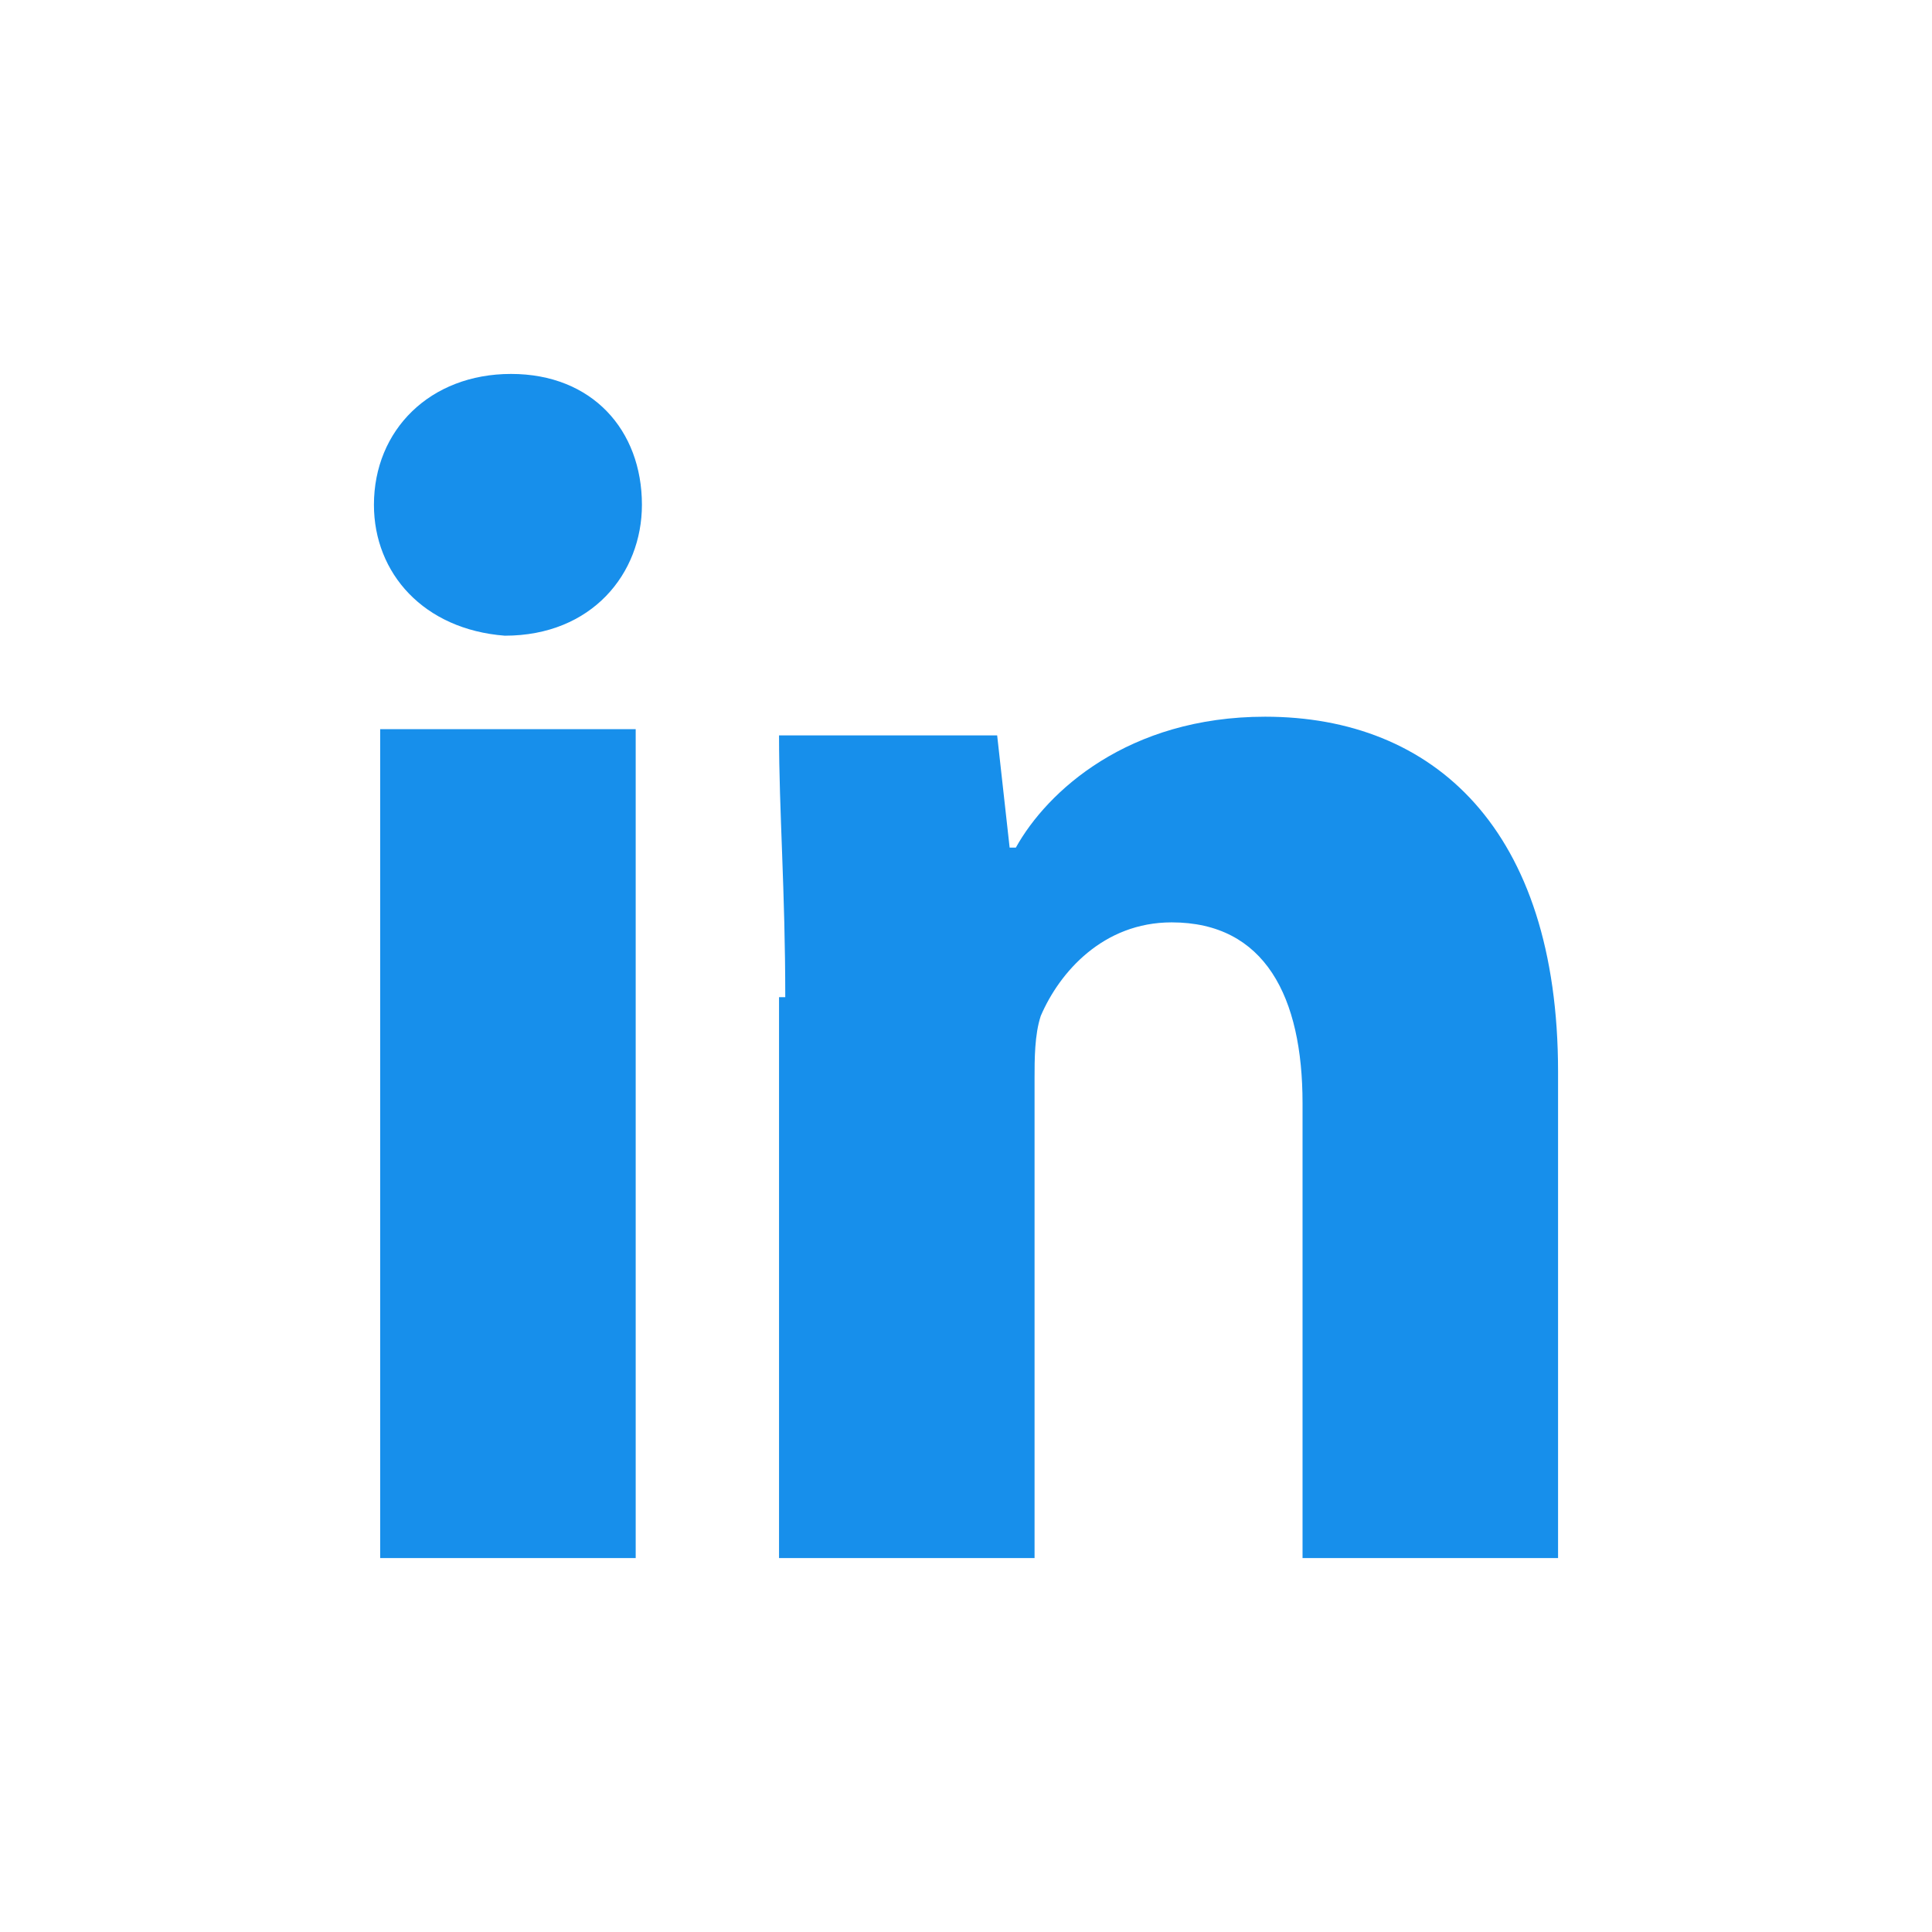
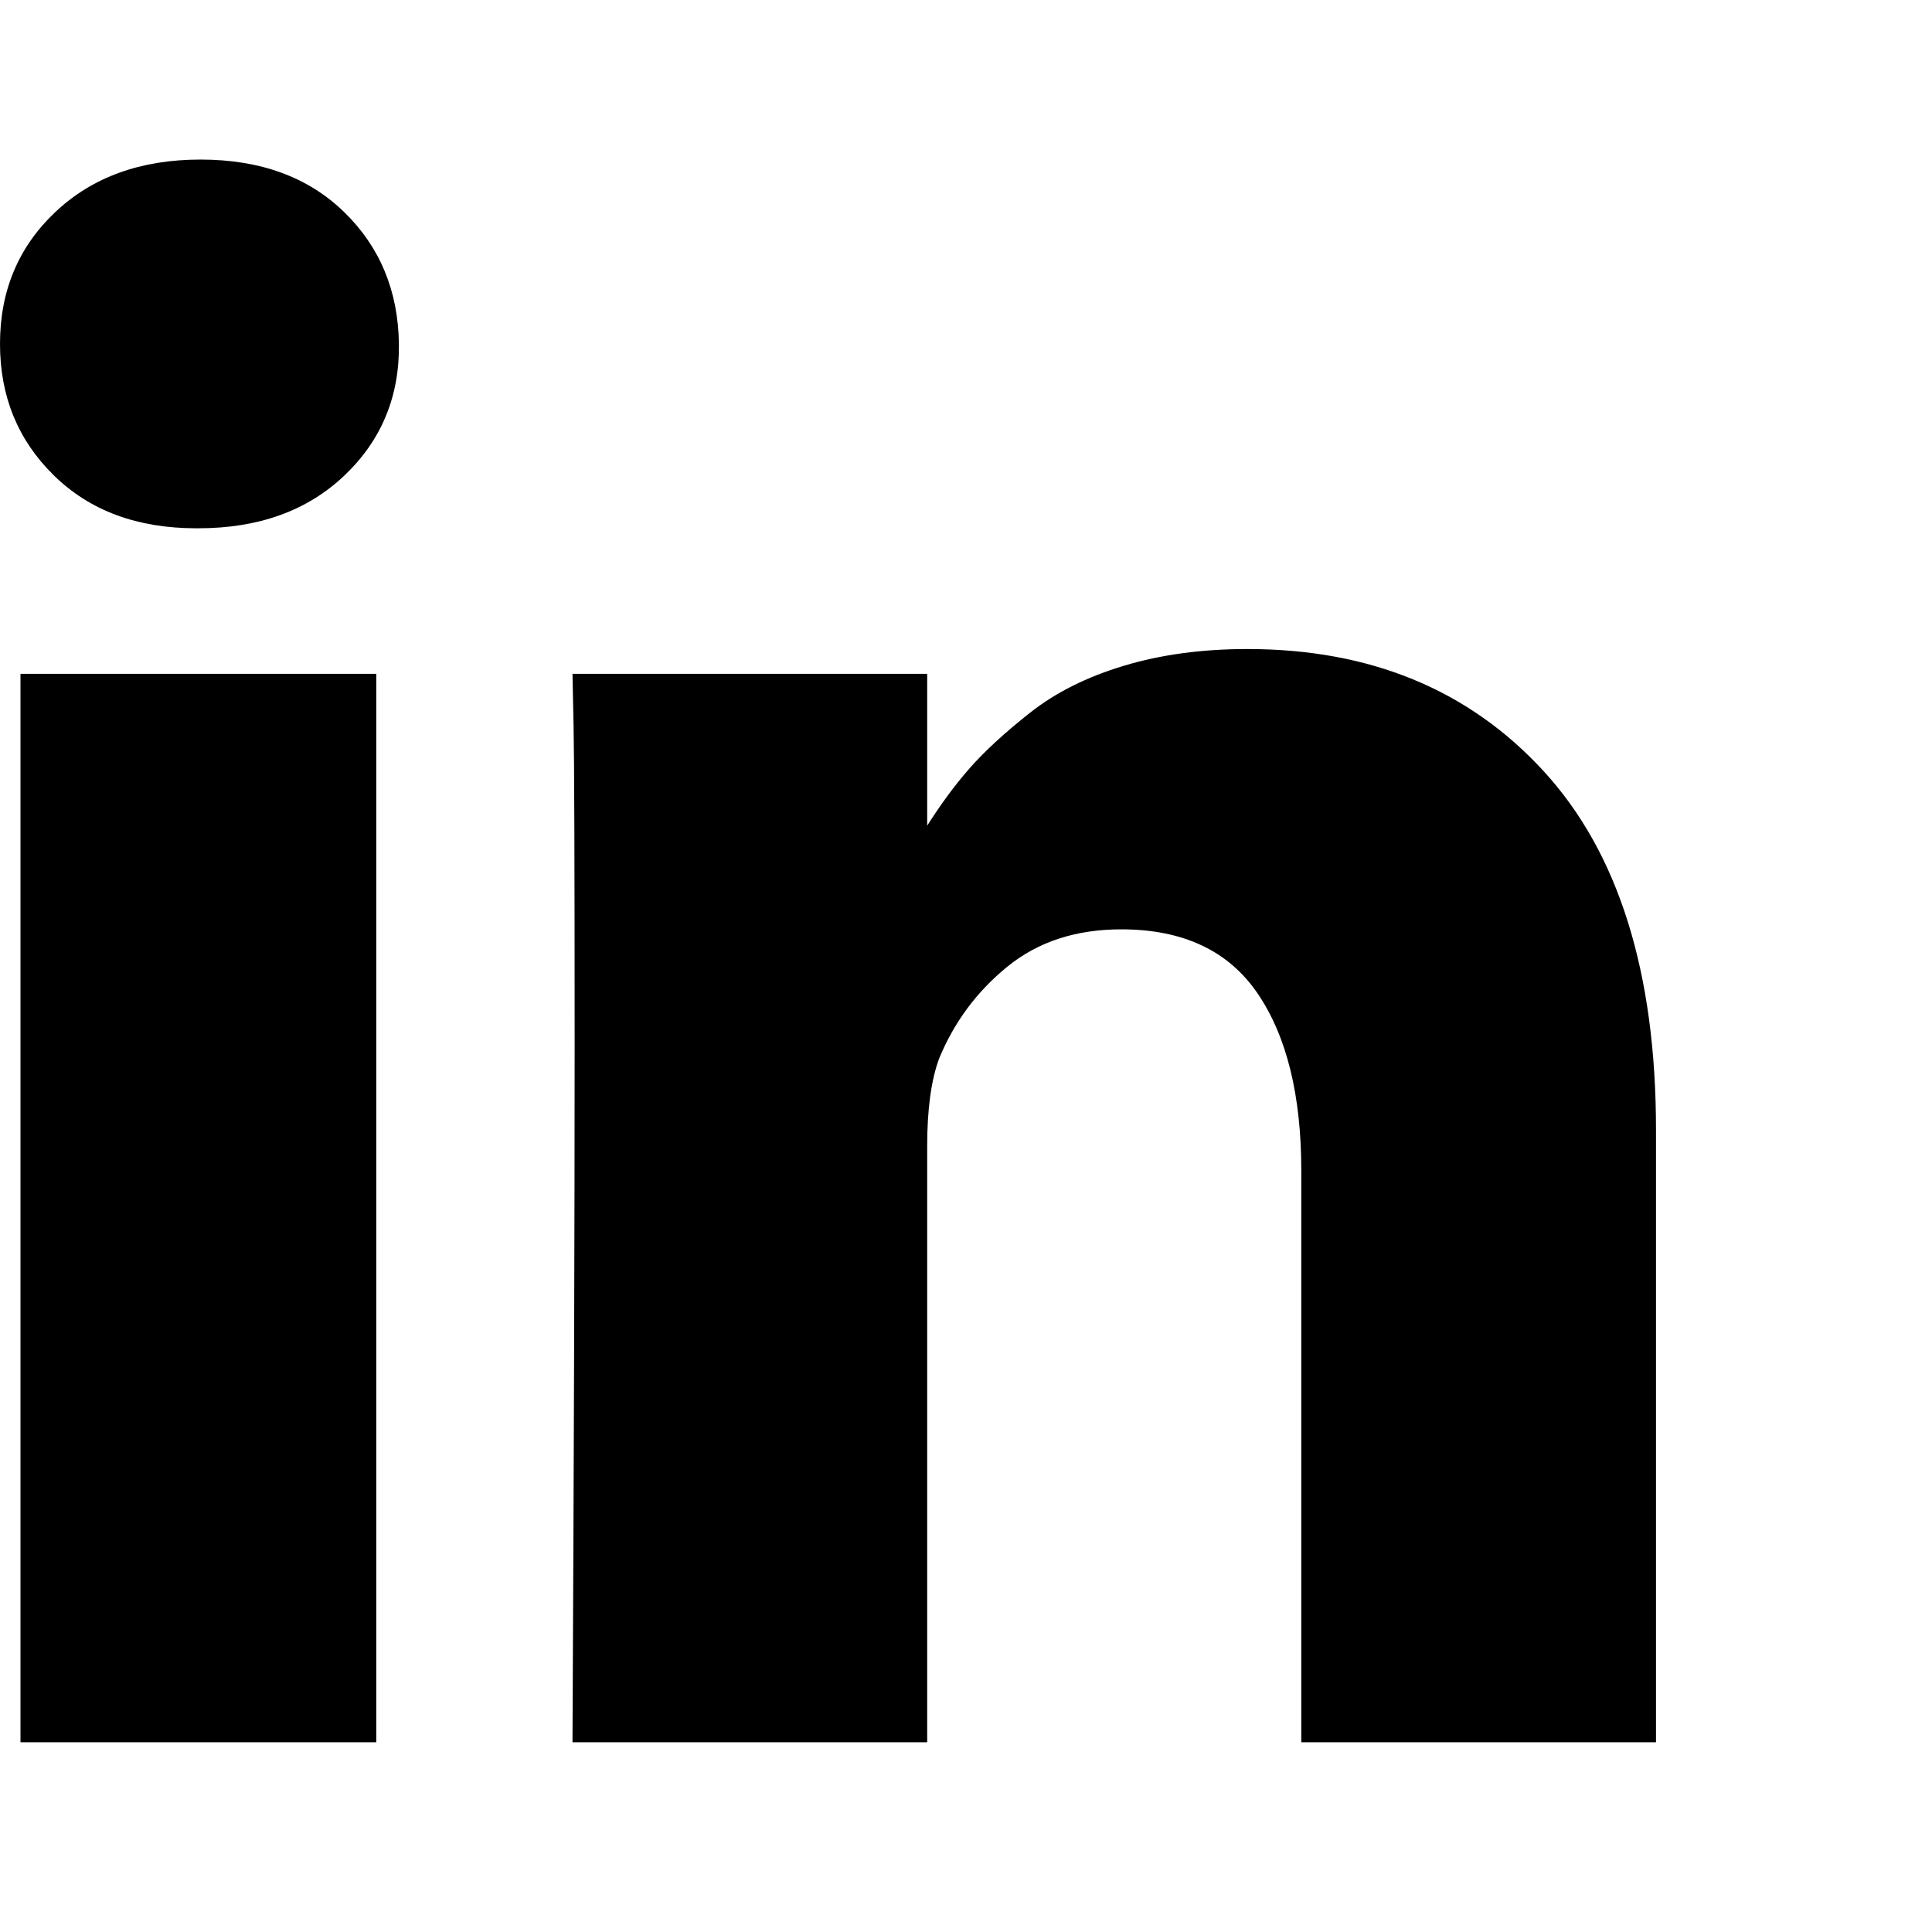
- <svg xmlns="http://www.w3.org/2000/svg" version="1.1" id="Layer_1" x="0px" y="0px" viewBox="0 0 31 31" enable-background="new 0 0 31 31" xml:space="preserve">
-   <g>
-     <g>
-       <g>
-         <g>
-           <path fill="#178FEB" d="M10.3,8.1c0,1.1-0.8,2.1-2.2,2.1C6.8,10.1,6,9.2,6,8.1C6,6.9,6.9,6,8.2,6S10.3,6.9,10.3,8.1z M6.1,25      V11.7h4.1V25H6.1z" />
-         </g>
-       </g>
-     </g>
-     <g>
-       <g>
-         <g>
-           <path fill="#178FEB" d="M12.6,16c0-1.7-0.1-3-0.1-4.2H16l0.2,1.8h0.1c0.5-0.9,1.8-2.1,4-2.1c2.7,0,4.7,1.8,4.7,5.7V25h-4.1v-7.3      c0-1.7-0.6-2.9-2.1-2.9c-1.1,0-1.8,0.8-2.1,1.5c-0.1,0.3-0.1,0.7-0.1,1V25h-4.1V16z" />
-         </g>
-       </g>
-     </g>
-   </g>
+ <svg xmlns="http://www.w3.org/2000/svg" version="1.1" width="448" height="448" viewBox="0 0 448 448">
+   <g id="icomoon-ignore">
+ </g>
+   <path d="M87.25 156.25v247.75h-82.5v-247.75h82.5zM92.5 79.75q0.25 18.25-12.625 30.5t-33.875 12.25h-0.5q-20.5 0-33-12.25t-12.5-30.5q0-18.5 12.875-30.625t33.625-12.125 33.25 12.125 12.75 30.625zM384 262v142h-82.25v-132.5q0-26.25-10.125-41.125t-31.625-14.875q-15.75 0-26.375 8.625t-15.875 21.375q-2.75 7.5-2.75 20.25v138.25h-82.25q0.5-99.75 0.5-161.75t-0.25-74l-0.25-12h82.25v36h-0.5q5-8 10.25-14t14.125-13 21.75-10.875 28.625-3.875q42.75 0 68.75 28.375t26 83.125z" />
</svg>
